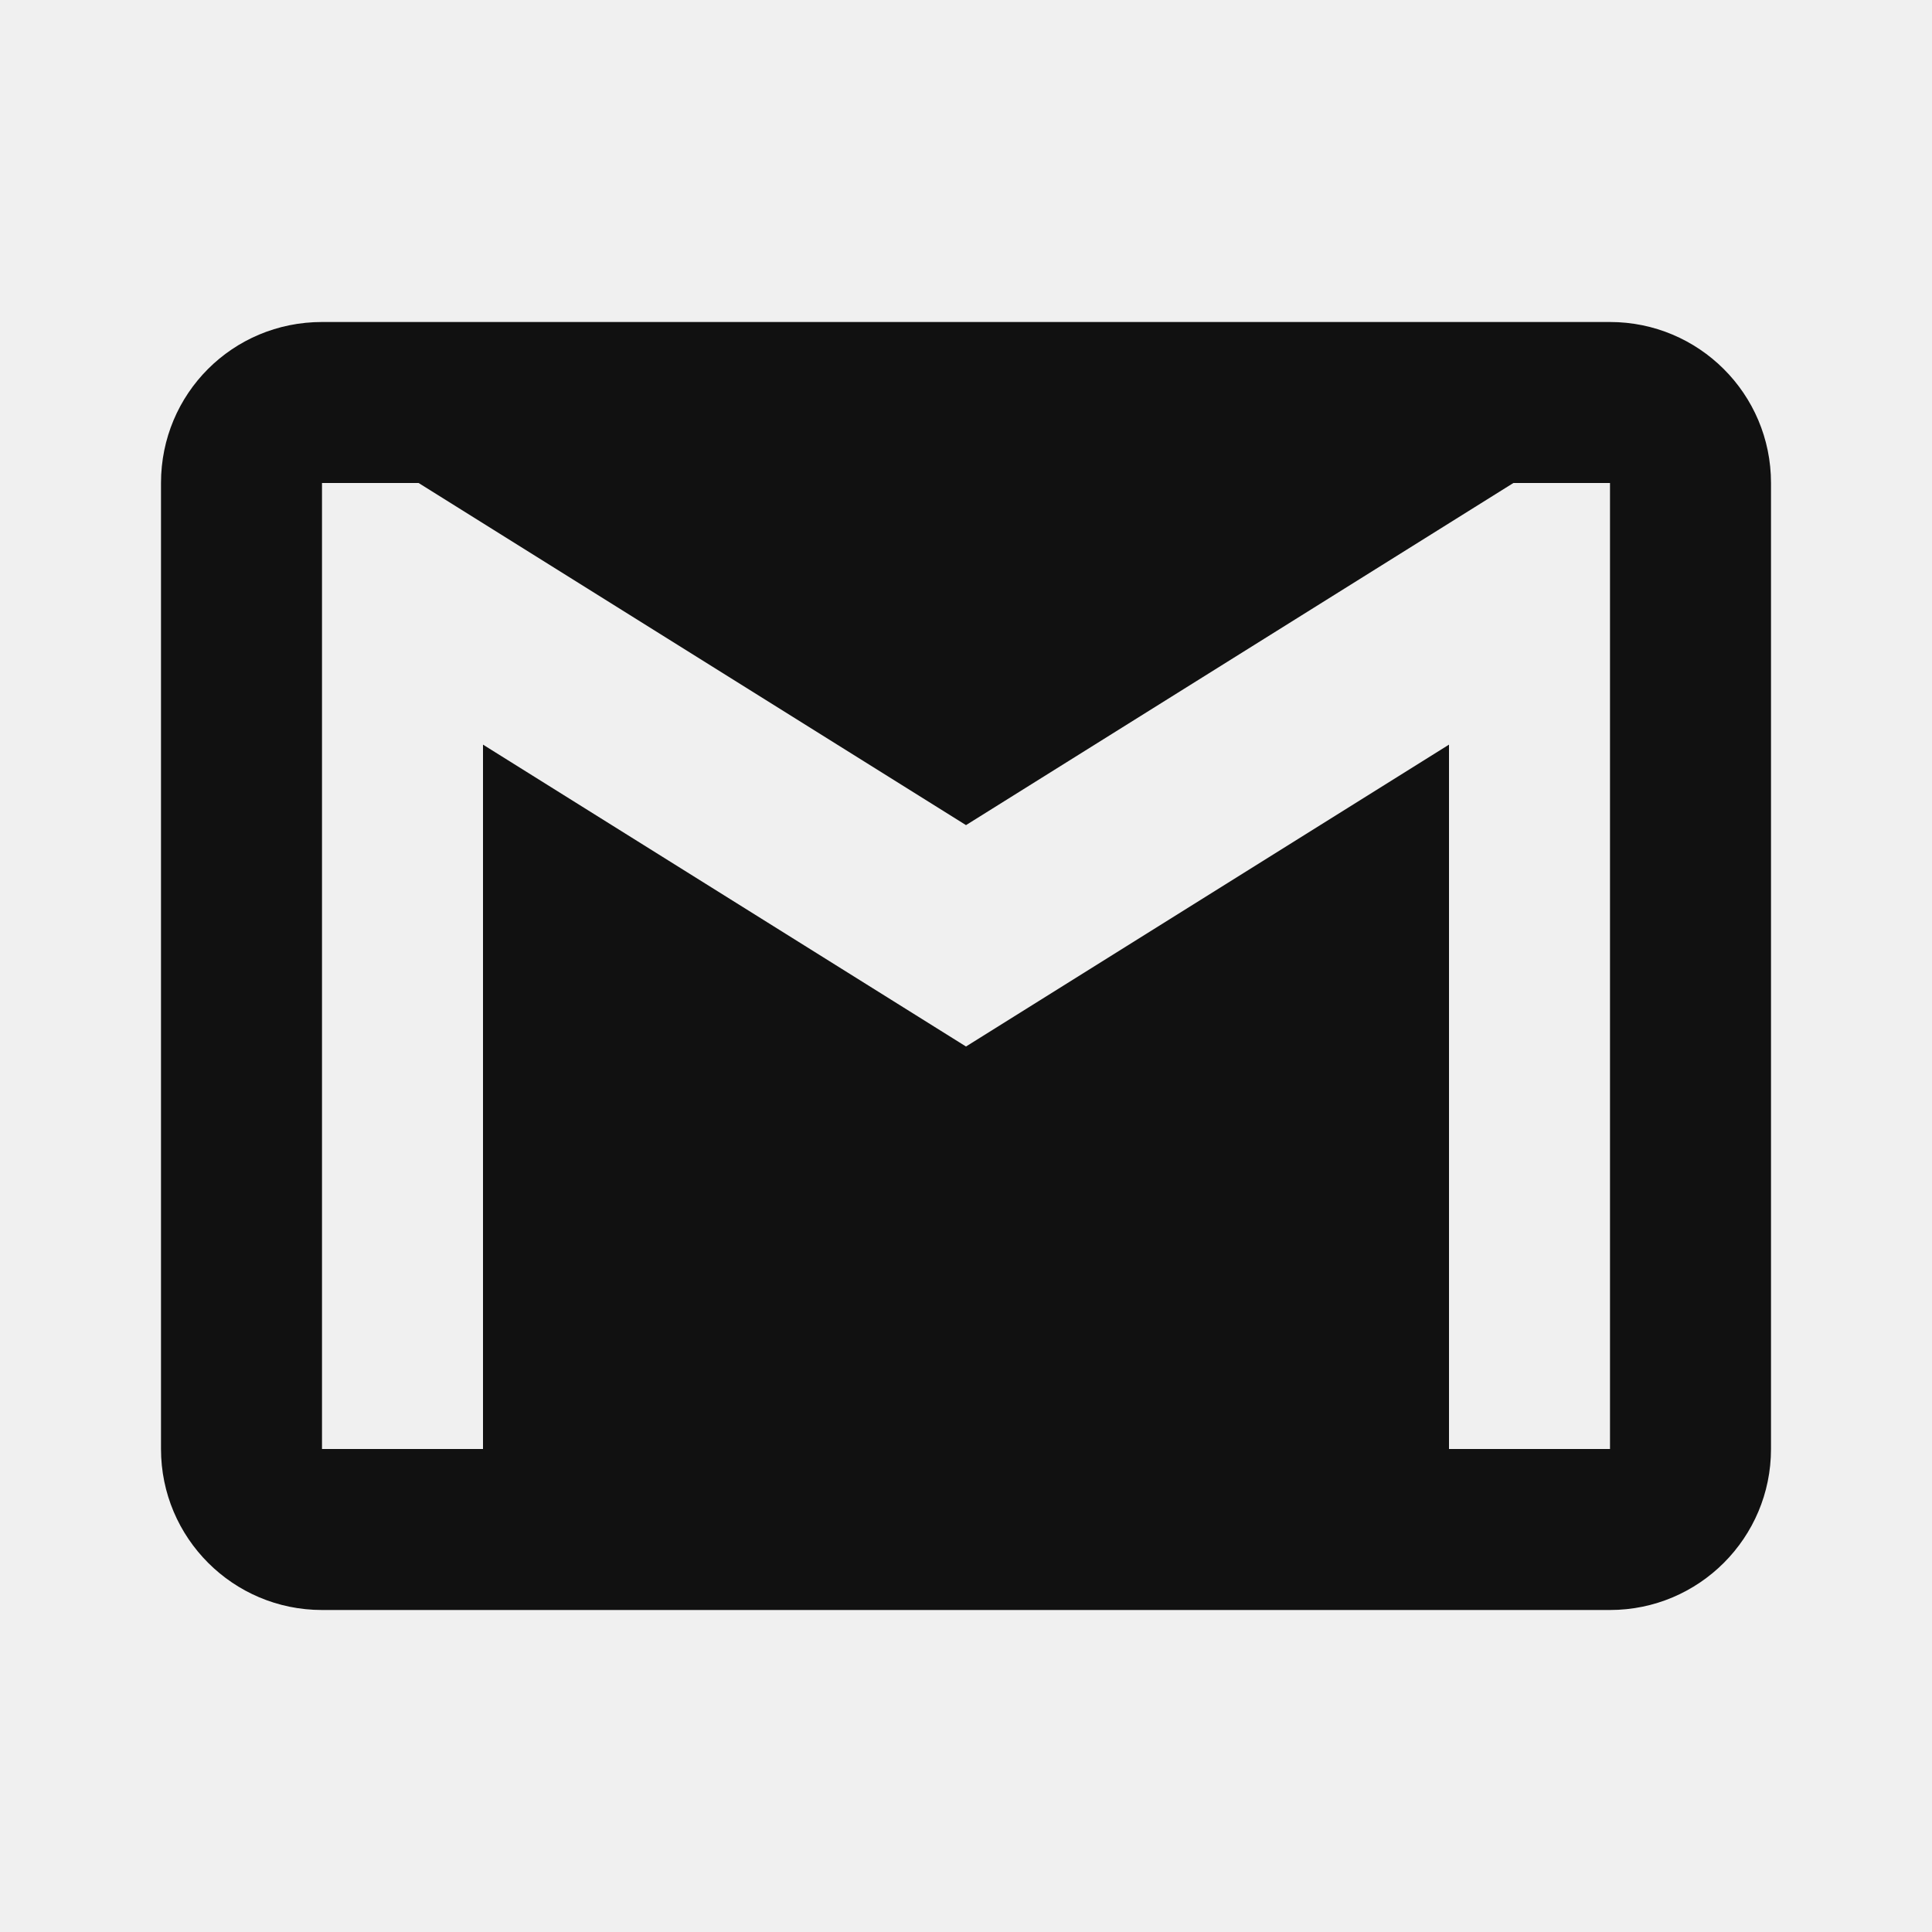
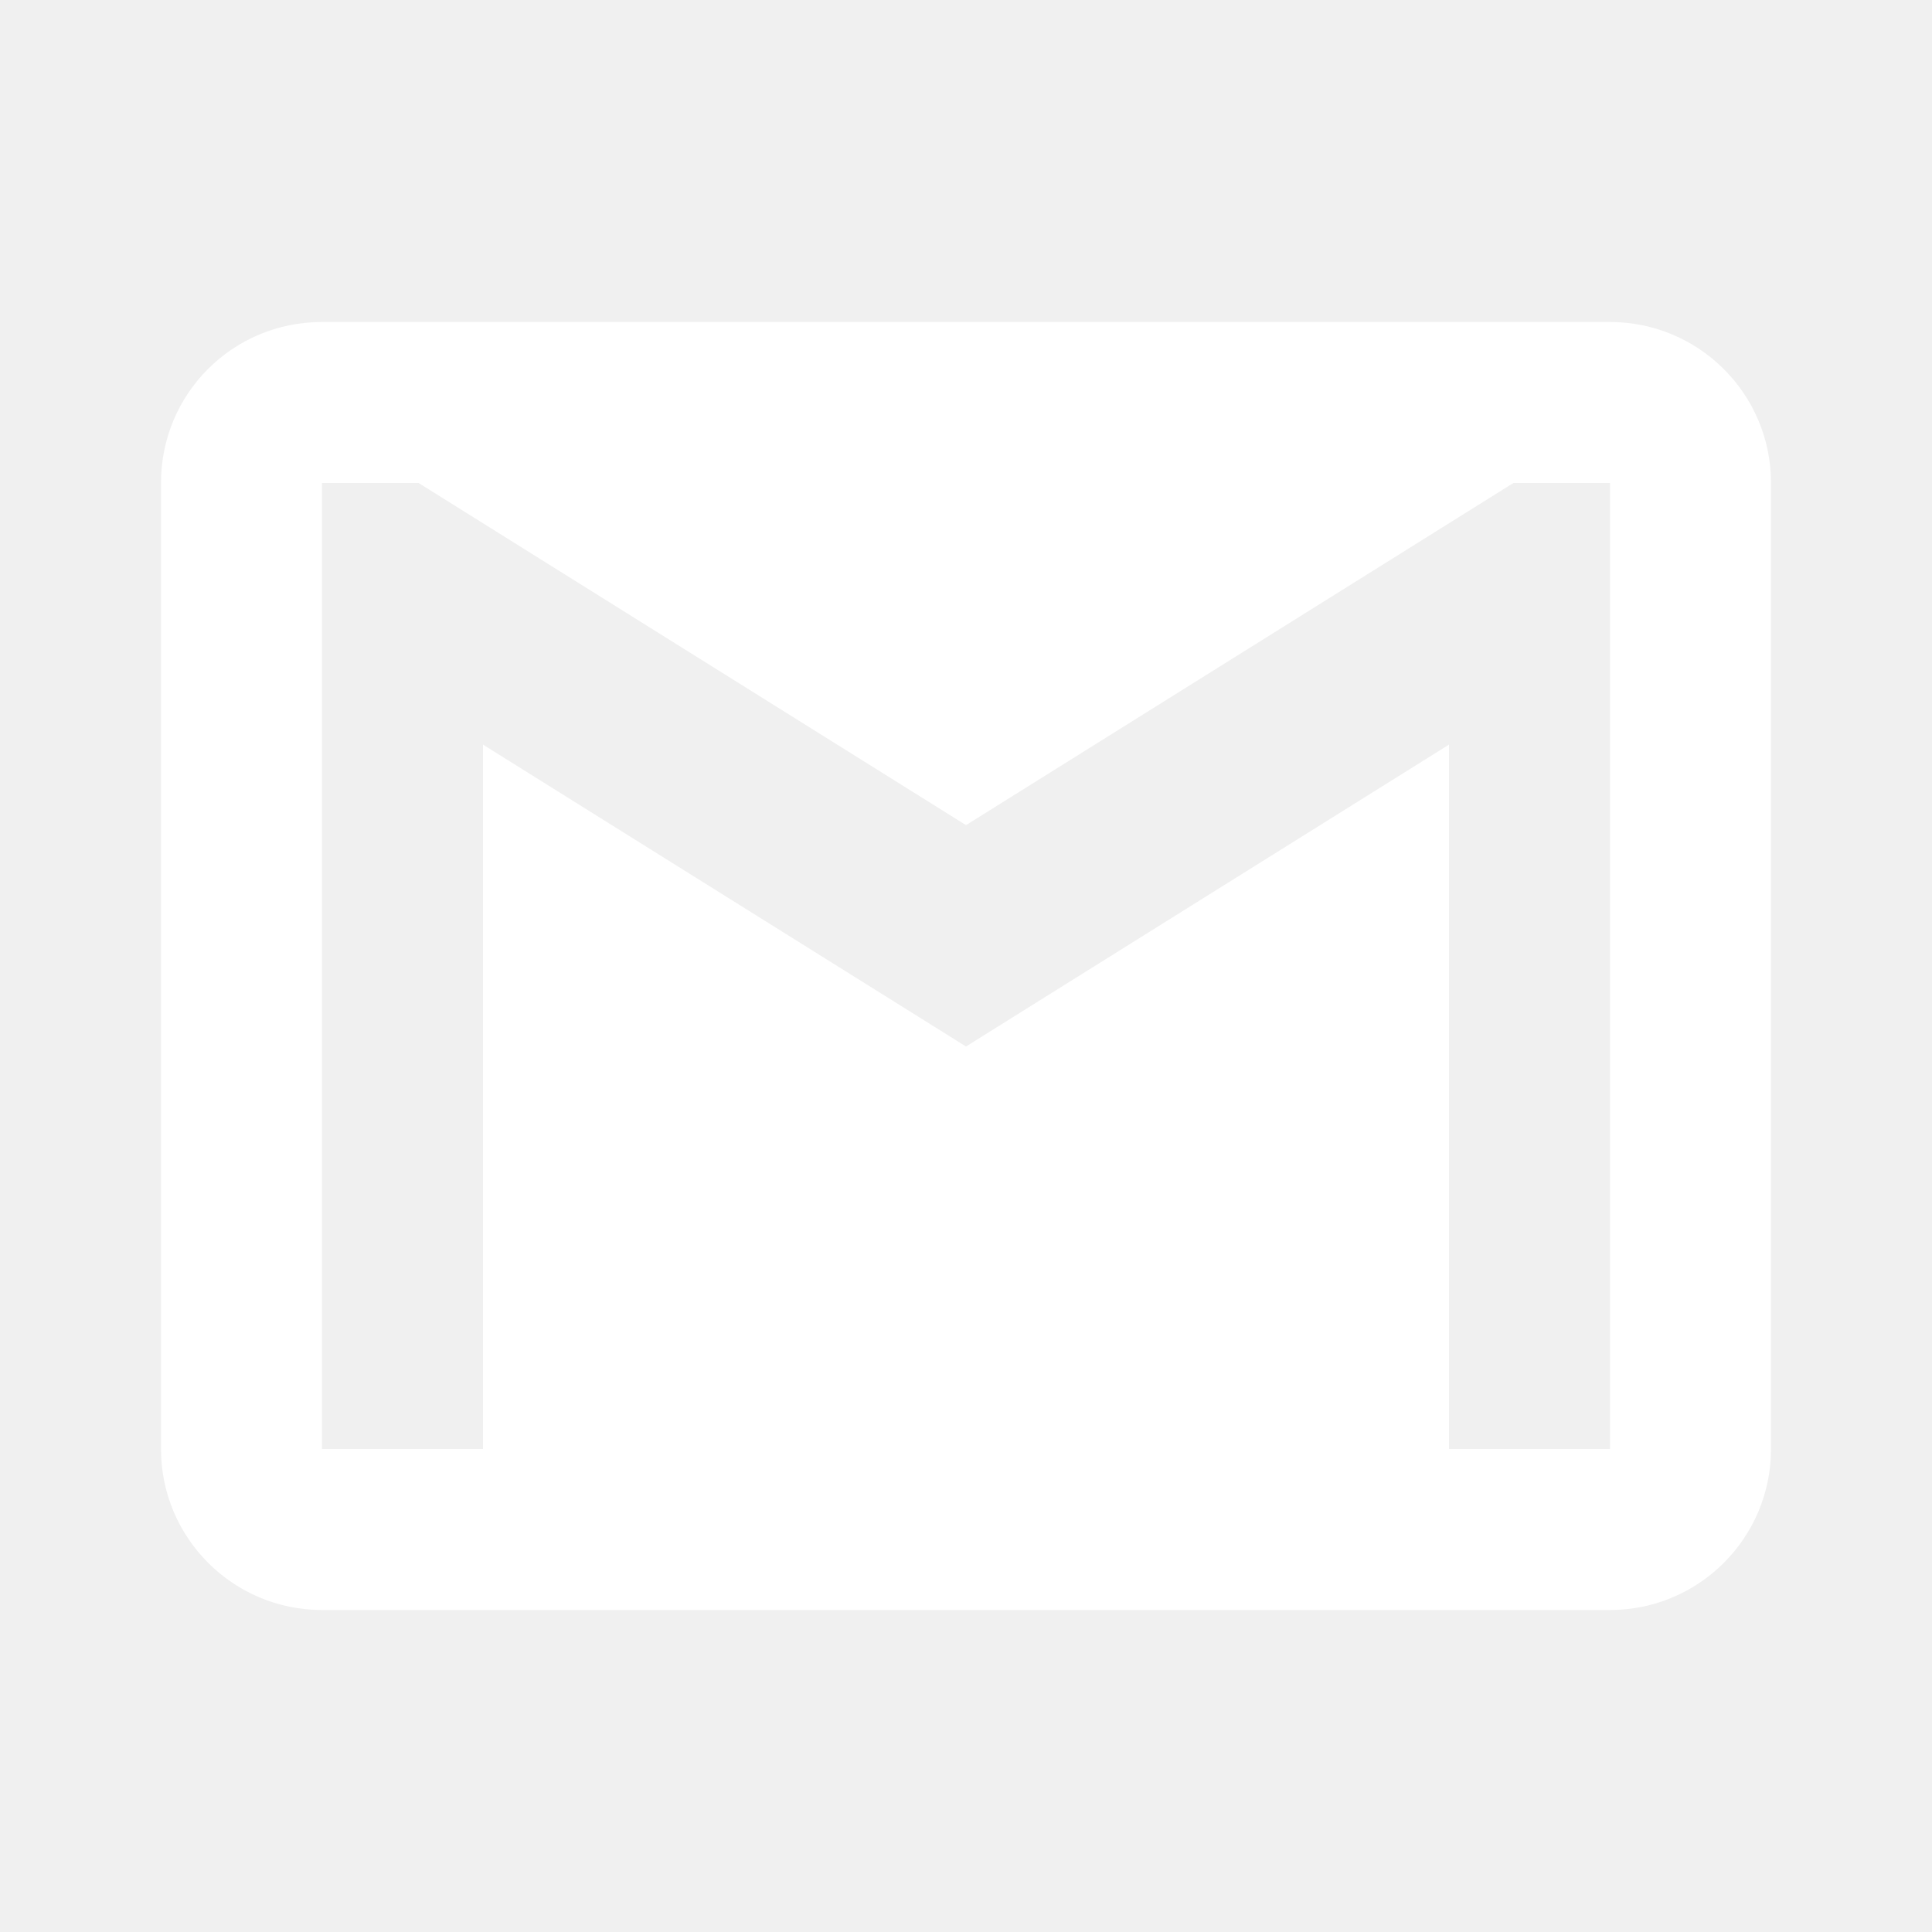
<svg xmlns="http://www.w3.org/2000/svg" width="24" height="24" viewBox="0 0 24 24">
-   <path fill="#111" d="M20,18H18V9.25L12,13L6,9.25V18H4V6H5.2L12,10.25L18.8,6H20M20,4H4C2.89,4 2,4.89 2,6V18A2,2 0 0,0 4,20H20A2,2 0 0,0 22,18V6C22,4.89 21.1,4 20,4Z" />
+   <path fill="white" d="M20,18H18V9.25L12,13L6,9.25V18H4V6H5.2L12,10.25L18.8,6H20M20,4H4C2.89,4 2,4.89 2,6V18A2,2 0 0,0 4,20H20A2,2 0 0,0 22,18V6C22,4.89 21.1,4 20,4Z" />
</svg>
